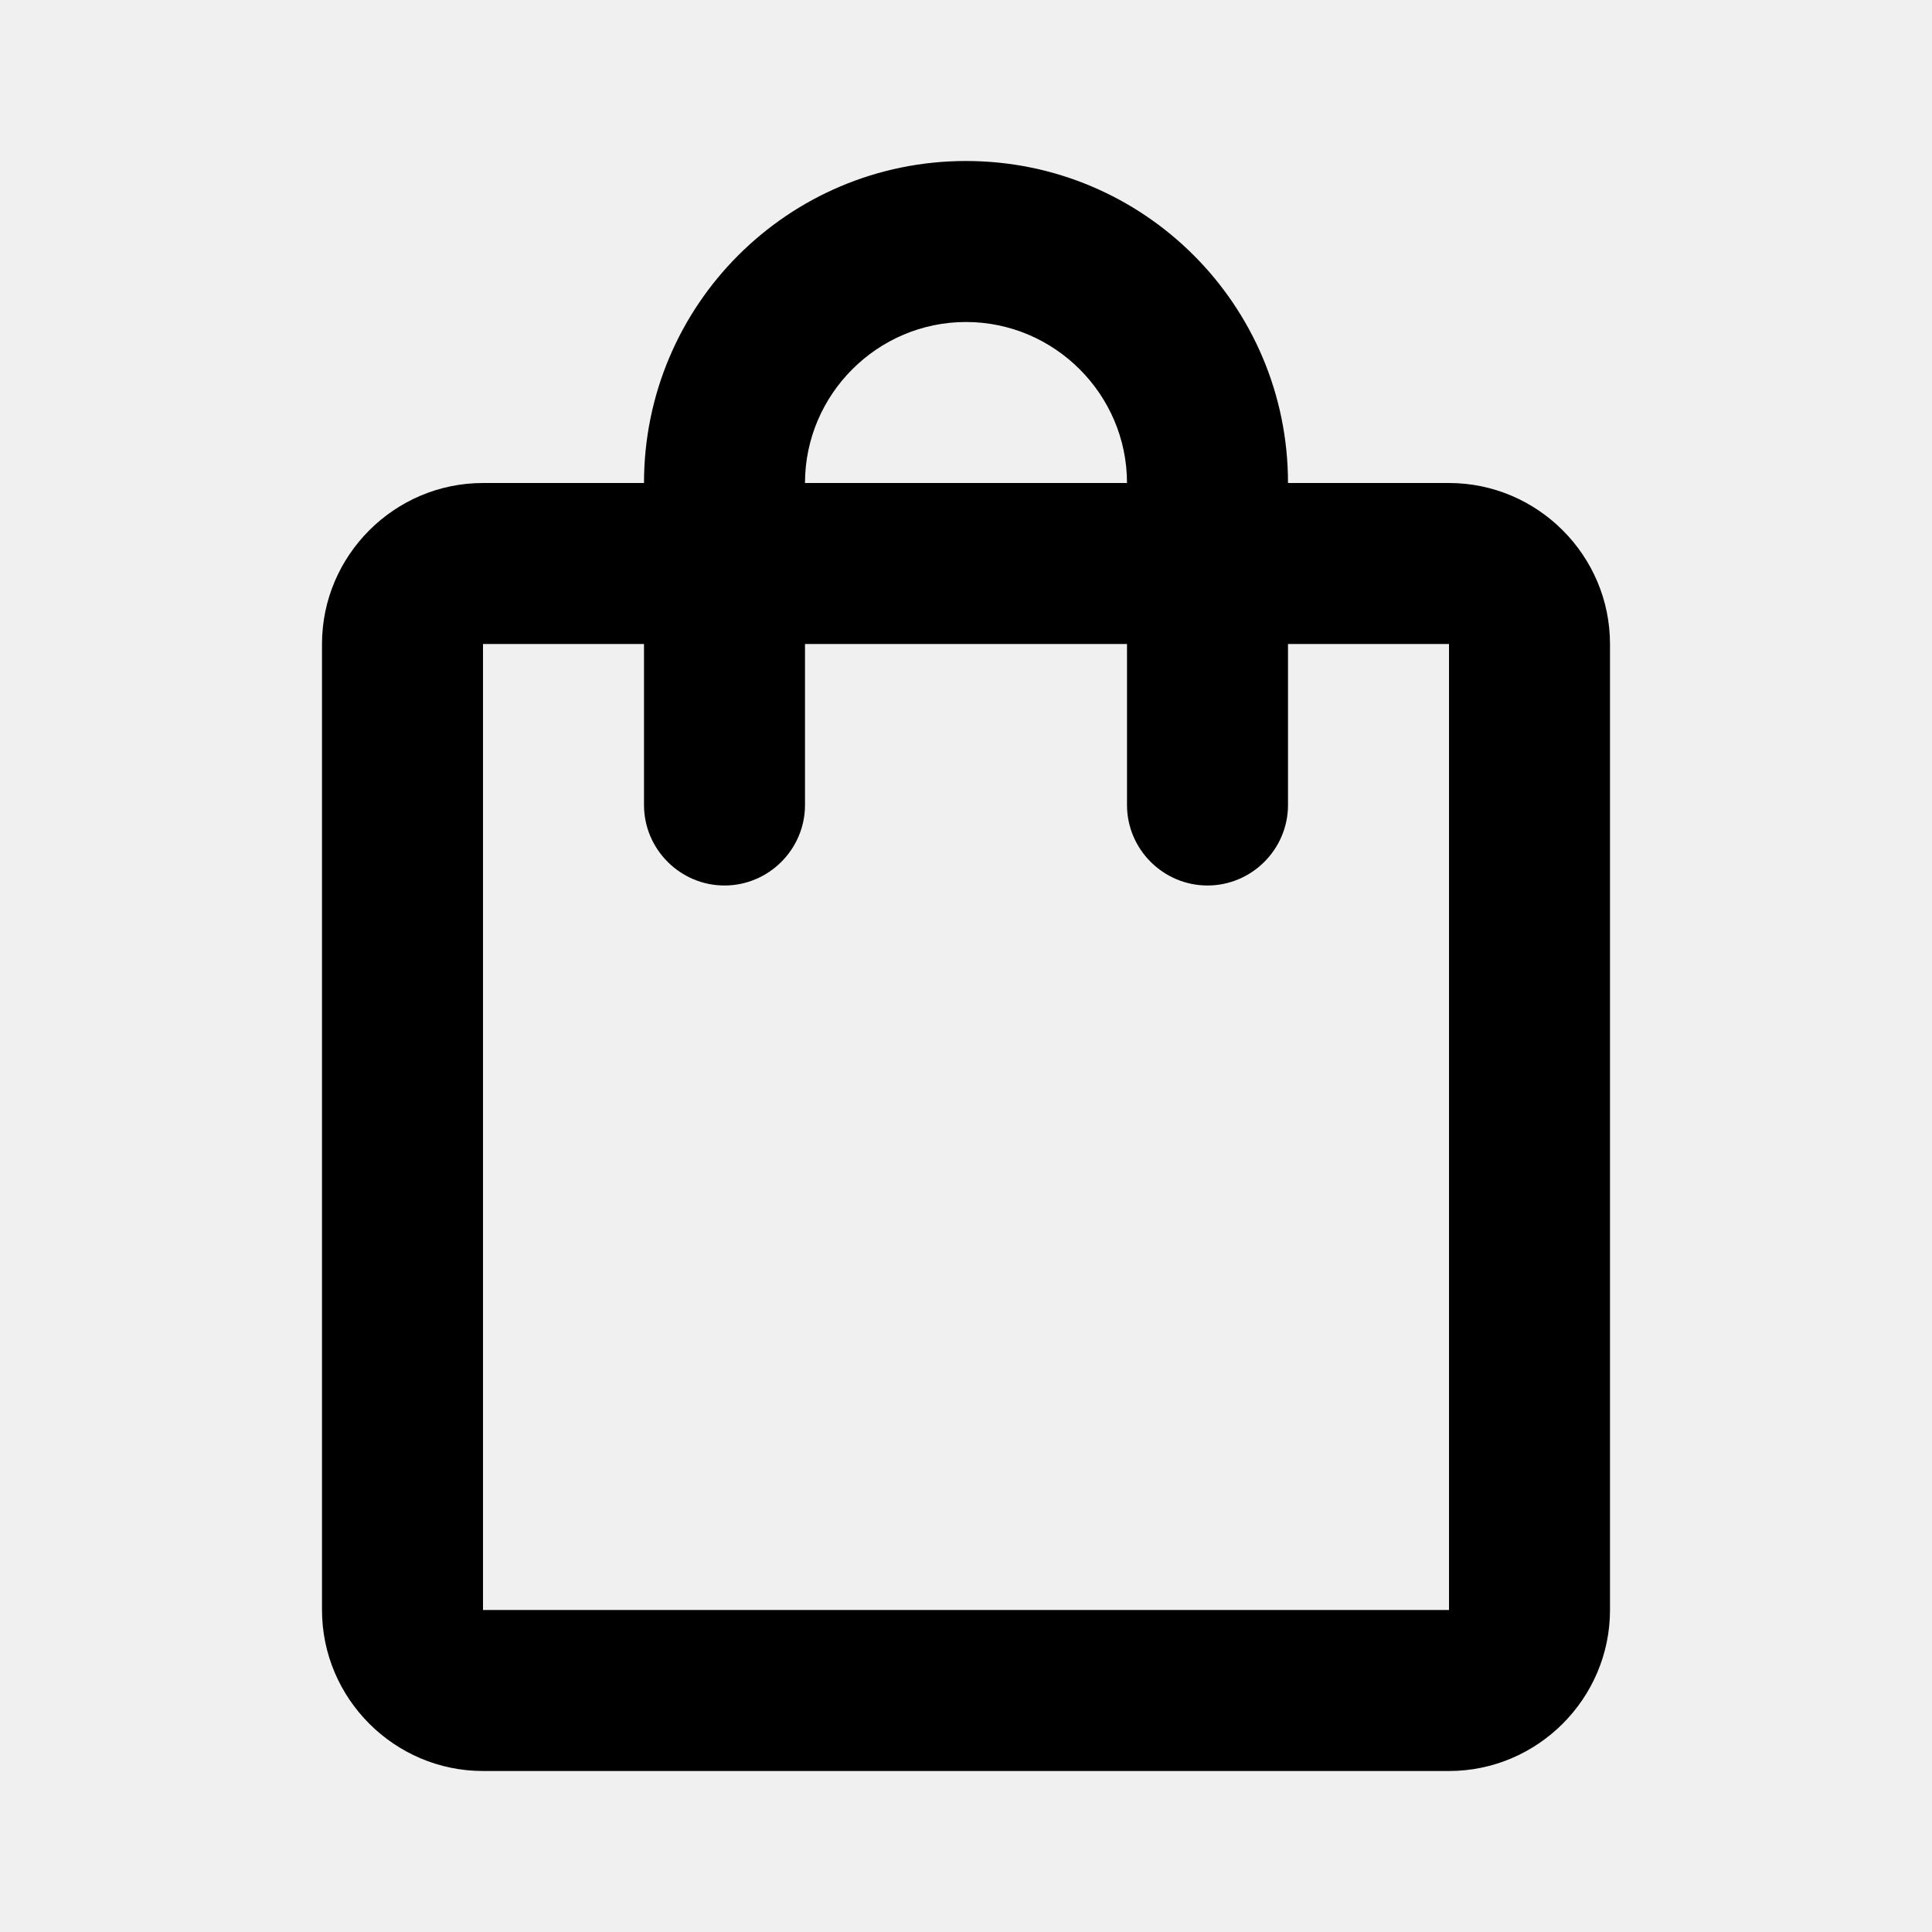
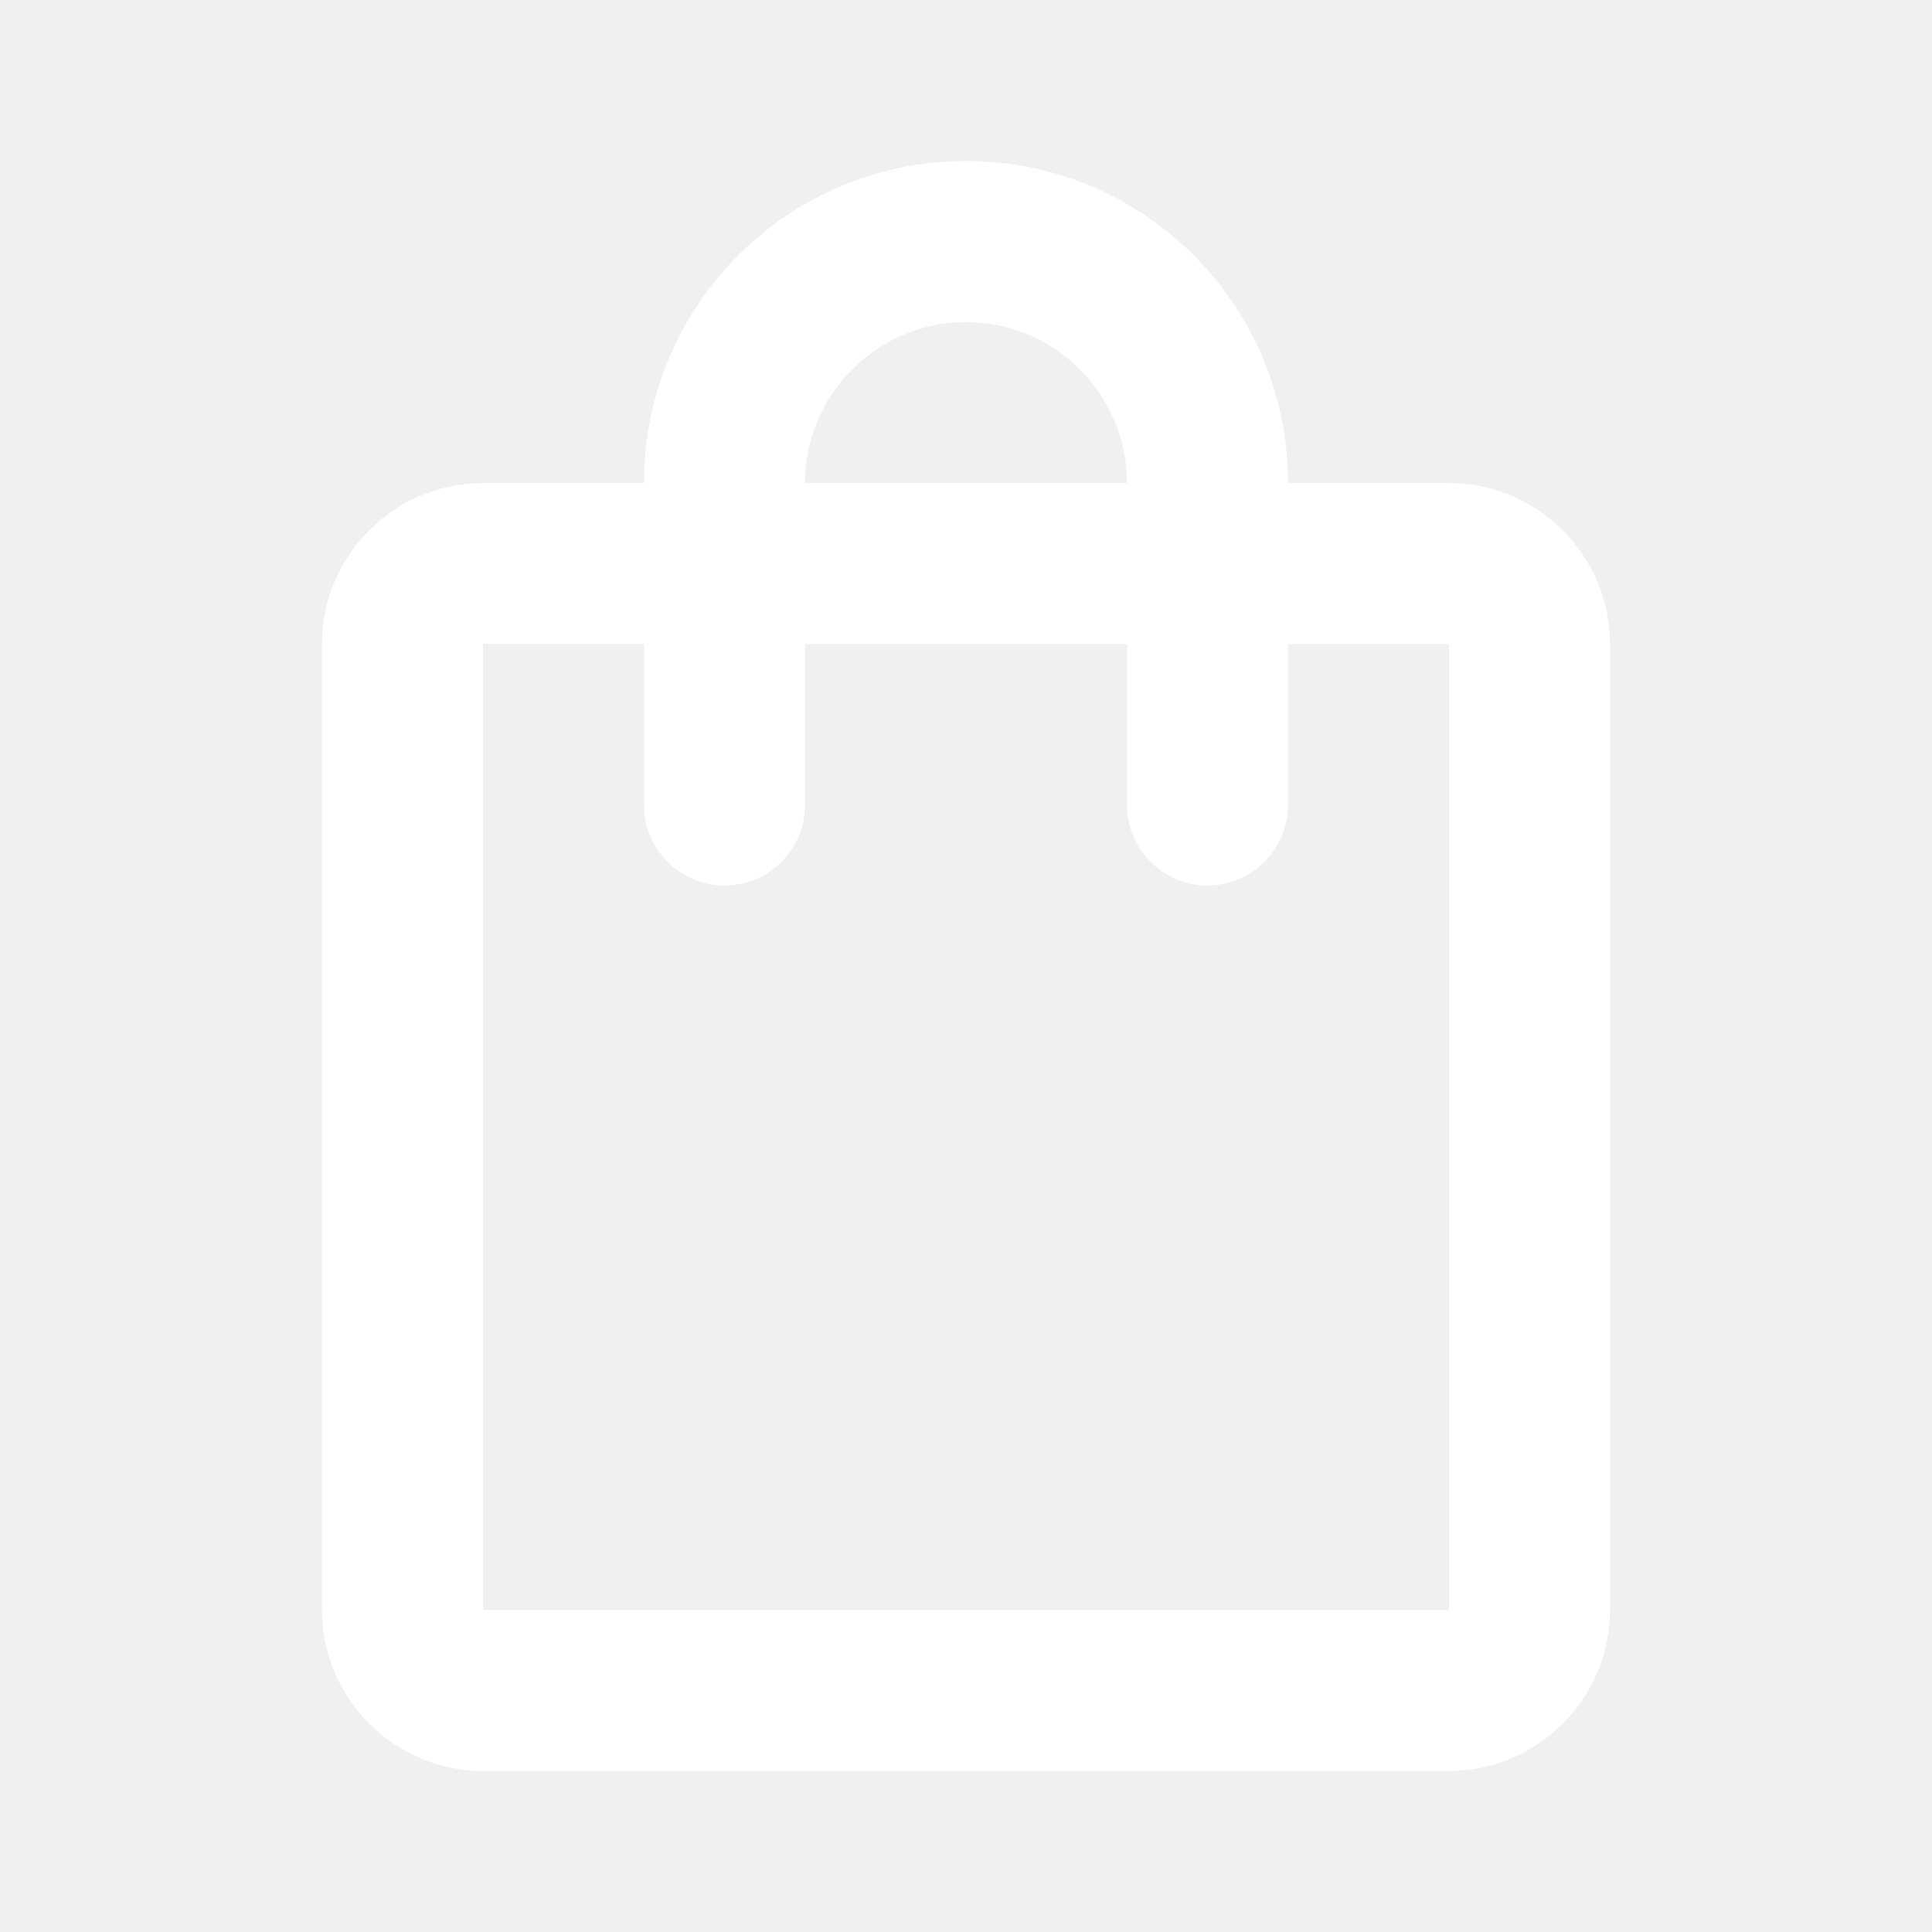
- <svg xmlns="http://www.w3.org/2000/svg" enable-background="new 0 0 24 24" height="24px" viewBox="0 0 24 24" width="24px" fill="#000000">
+ <svg xmlns="http://www.w3.org/2000/svg" enable-background="new 0 0 24 24" height="24px" viewBox="0 0 24 24" width="24px" fill="#fff">
  <g>
    <rect fill="none" height="24" width="24" />
    <path d="M18,6h-2c0-2.21-1.79-4-4-4S8,3.79,8,6H6C4.9,6,4,6.9,4,8v12c0,1.1,0.9,2,2,2h12c1.1,0,2-0.9,2-2V8C20,6.9,19.1,6,18,6z M12,4c1.1,0,2,0.9,2,2h-4C10,4.9,10.9,4,12,4z M18,20H6V8h2v2c0,0.55,0.45,1,1,1s1-0.45,1-1V8h4v2c0,0.55,0.45,1,1,1s1-0.45,1-1V8 h2V20z" />
  </g>
</svg>
